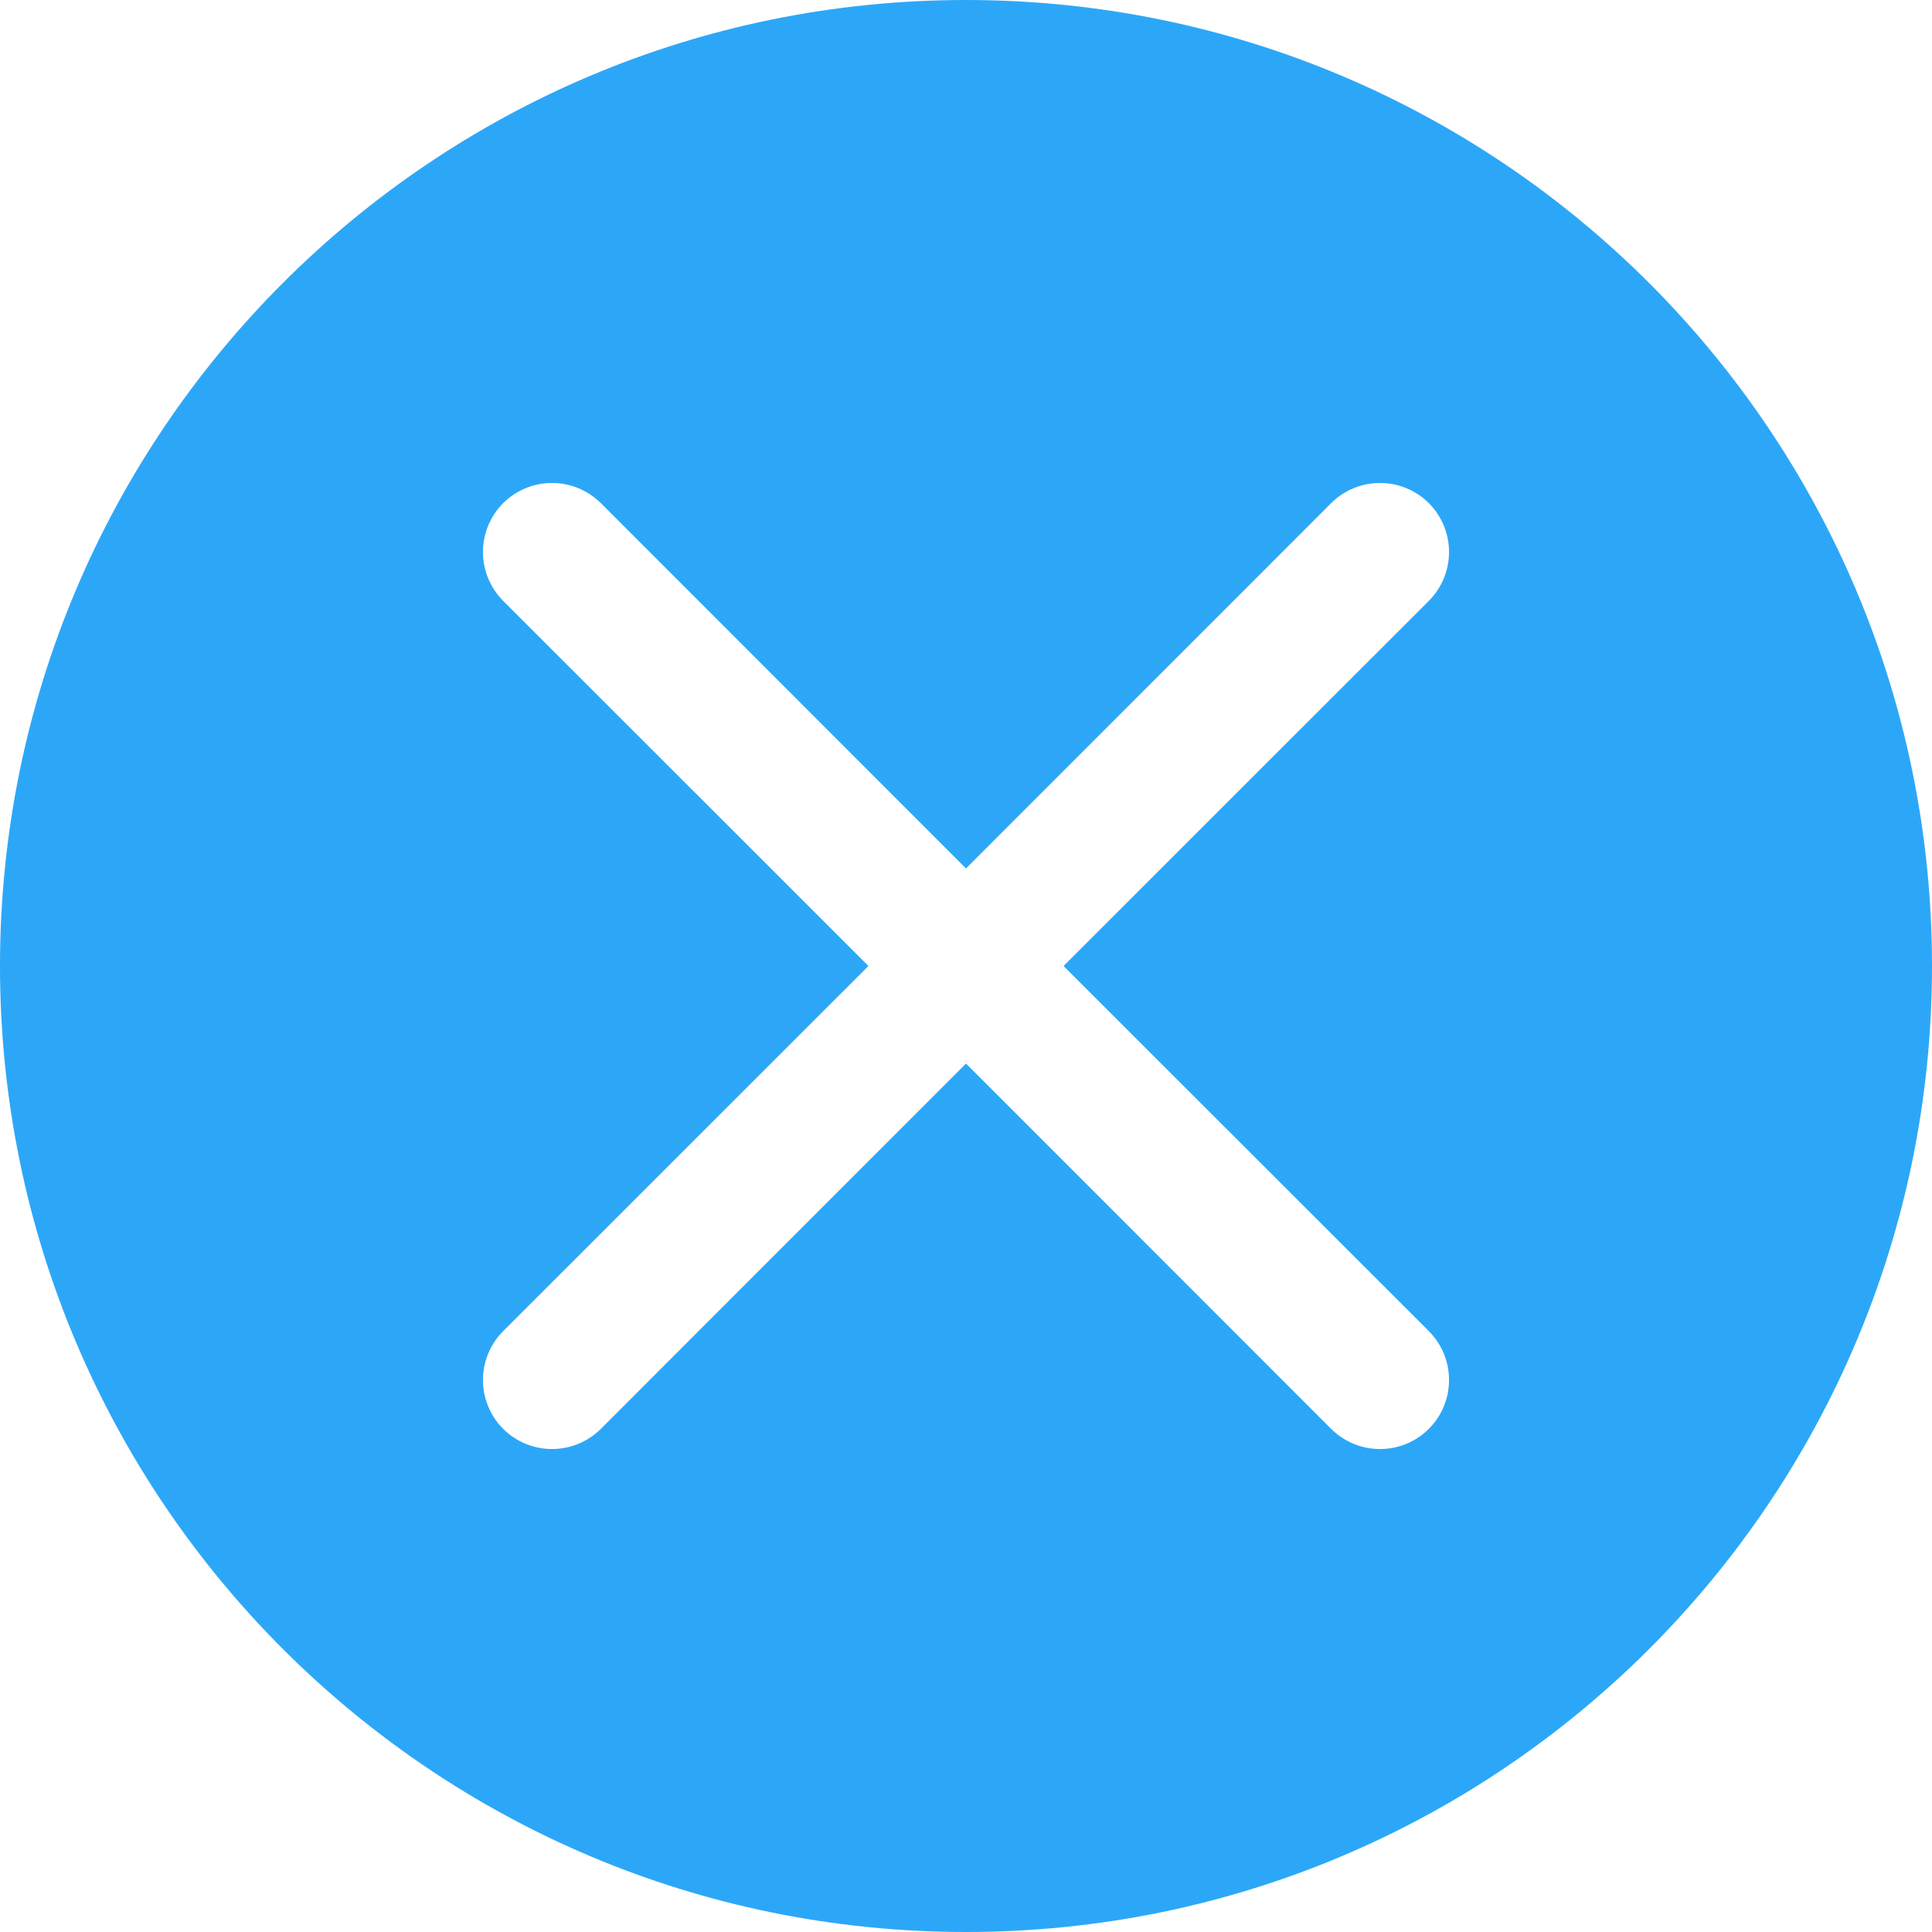
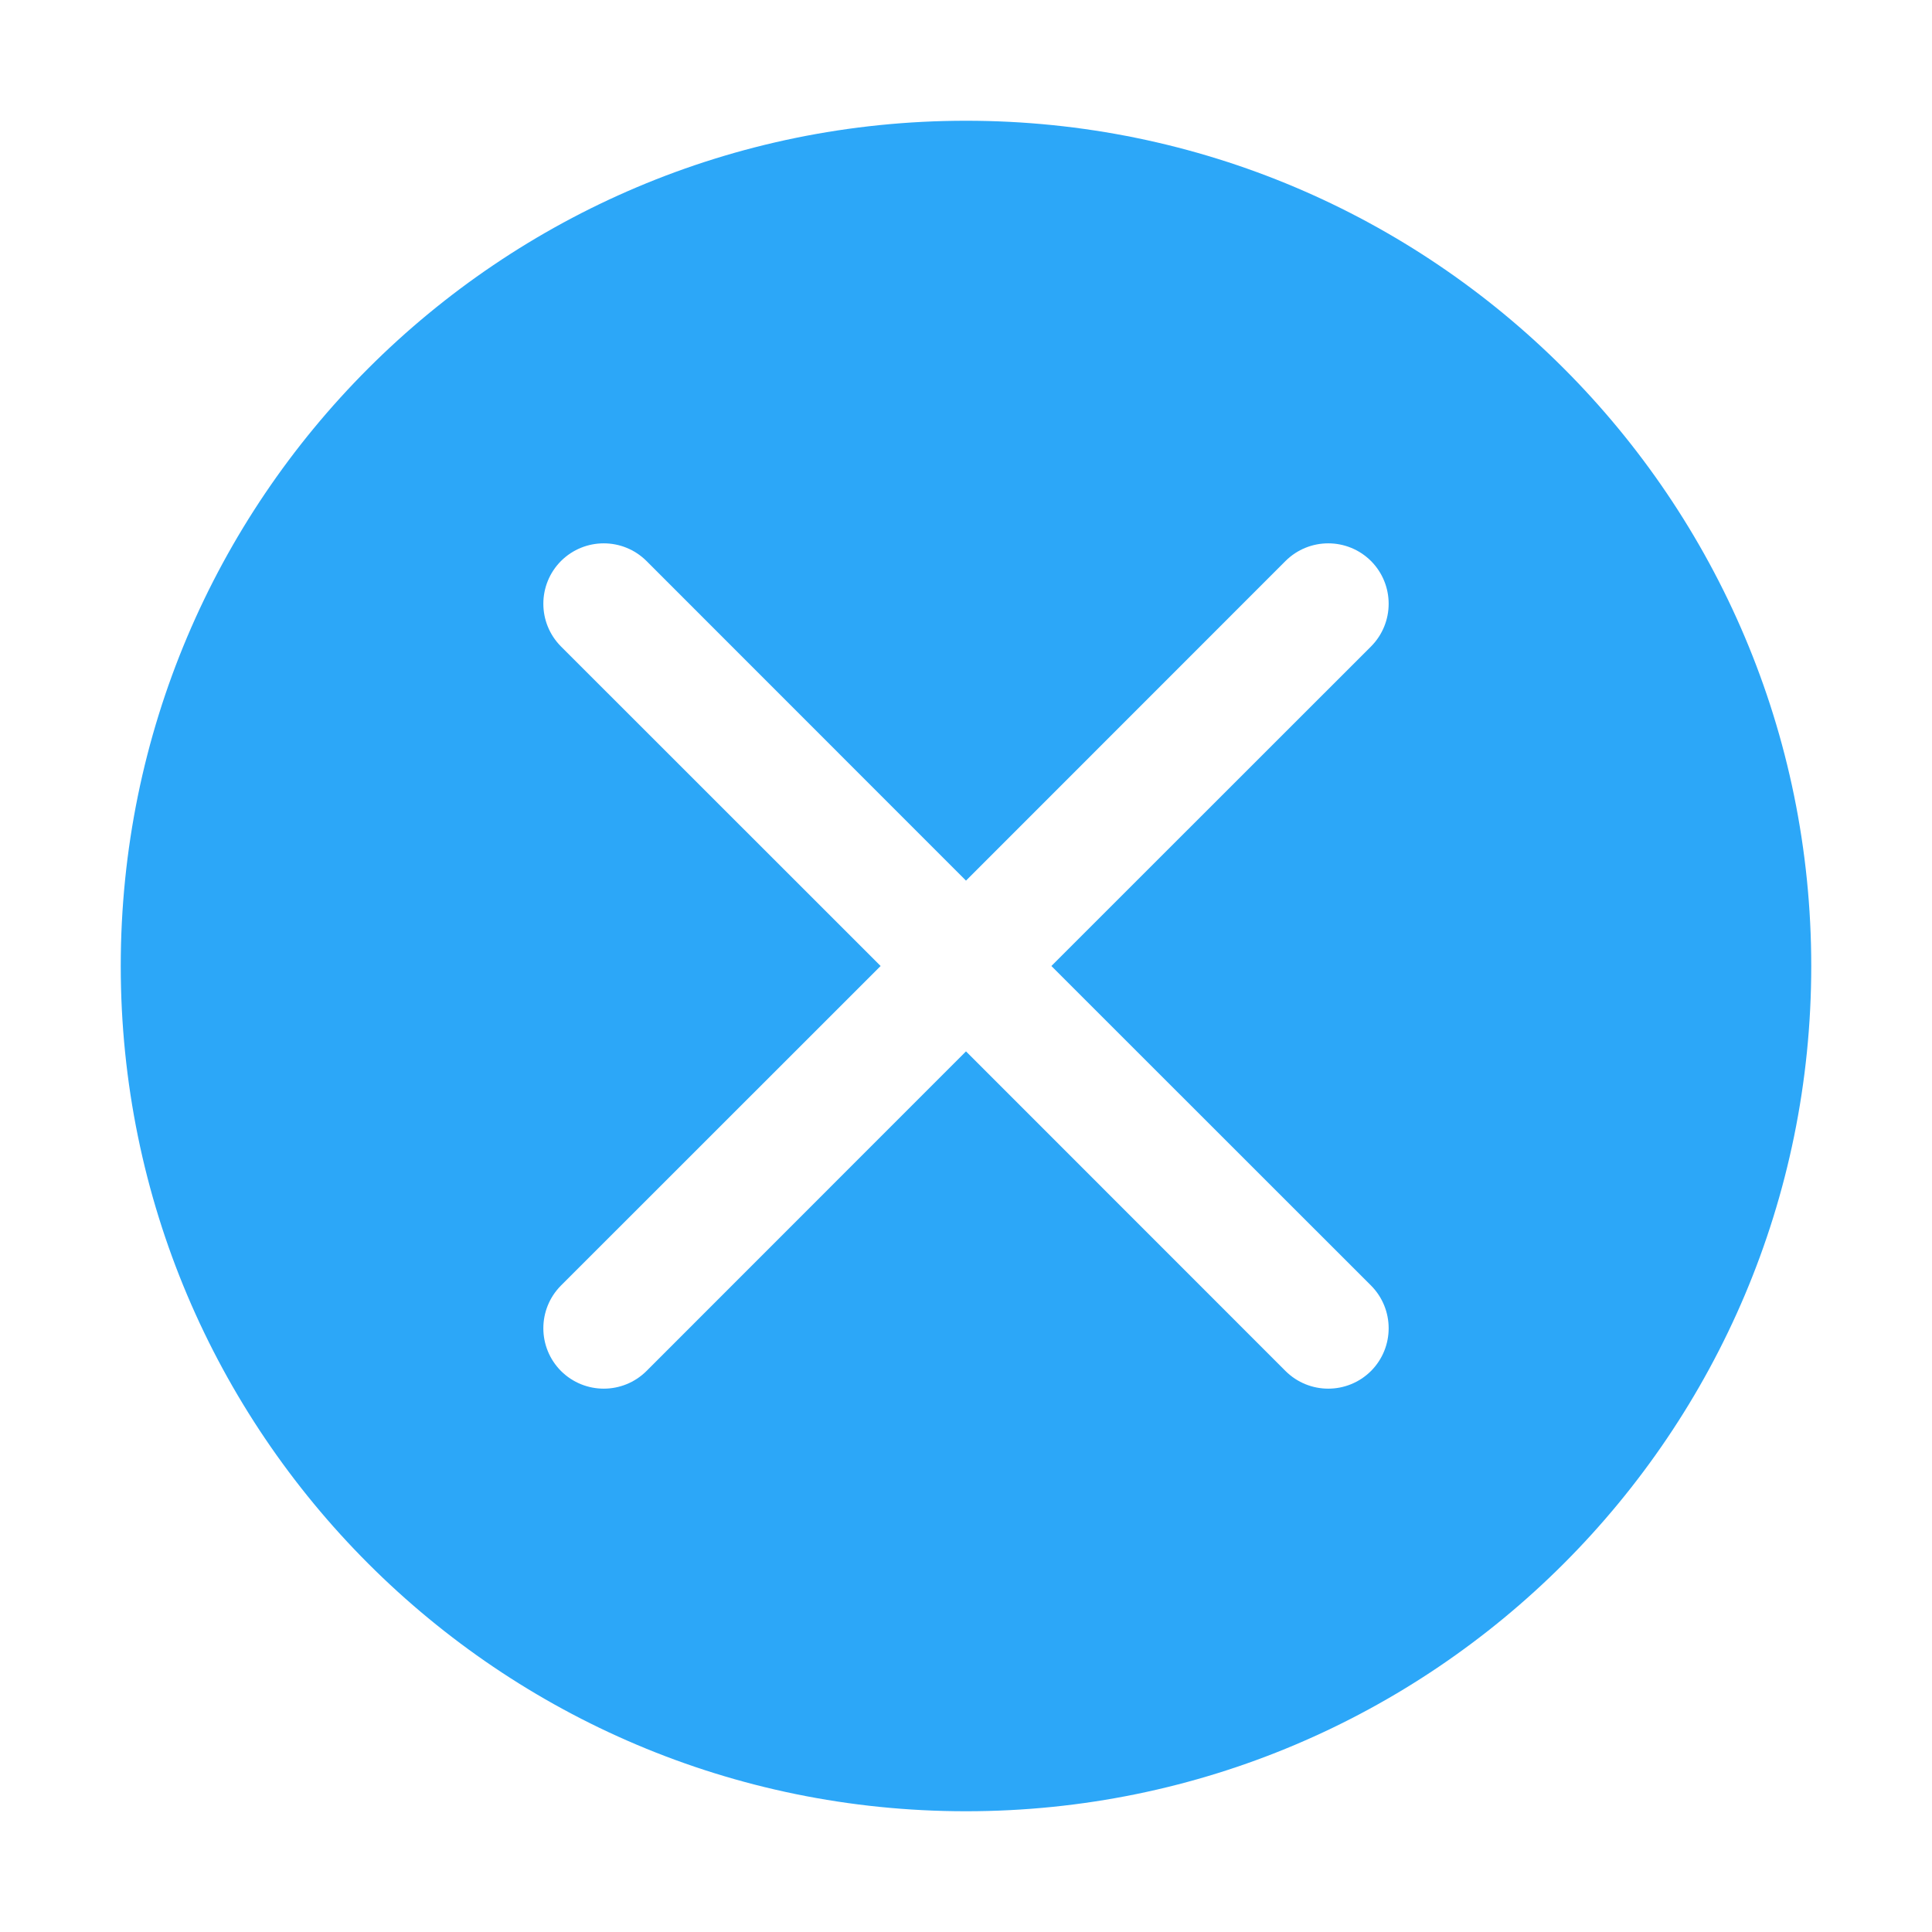
- <svg xmlns="http://www.w3.org/2000/svg" width="14px" height="14px" viewBox="0 0 14 14" version="1.1">
-   <defs />
-   <g id="UI" stroke="none" stroke-width="1" fill="none" fill-rule="evenodd">
-     <g id="Artboard-2" transform="translate(-14, -58)" fill="#2CA7F8">
-       <g id="notify_close_press" transform="translate(14, 58)">
-         <path d="M7.707,7 L10.354,4.354 C10.549,4.158 10.549,3.842 10.354,3.646 C10.158,3.451 9.842,3.451 9.646,3.646 L7,6.293 L4.354,3.646 C4.158,3.451 3.842,3.451 3.646,3.646 C3.451,3.842 3.451,4.158 3.646,4.354 L6.293,7 L3.646,9.646 C3.451,9.842 3.451,10.158 3.646,10.354 C3.842,10.549 4.158,10.549 4.354,10.354 L7,7.707 L9.646,10.354 C9.842,10.549 10.158,10.549 10.354,10.354 C10.549,10.158 10.549,9.842 10.354,9.646 L7.707,7 Z M7,14 C3.134,14 0,10.866 0,7 C0,3.134 3.134,0 7,0 C10.866,0 14,3.134 14,7 C14,10.866 10.866,14 7,14 Z" id="清除" />
-       </g>
-     </g>
-   </g>
+ <svg xmlns="http://www.w3.org/2000/svg" width="16" height="16" viewBox="0 0 16 16">
+   <path fill="#2CA7F8" fill-rule="evenodd" d="M7.707,7 L10.354,4.354 C10.549,4.158 10.549,3.842 10.354,3.646 C10.158,3.451 9.842,3.451 9.646,3.646 L7,6.293 L4.354,3.646 C4.158,3.451 3.842,3.451 3.646,3.646 C3.451,3.842 3.451,4.158 3.646,4.354 L6.293,7 L3.646,9.646 C3.451,9.842 3.451,10.158 3.646,10.354 C3.842,10.549 4.158,10.549 4.354,10.354 L7,7.707 L9.646,10.354 C9.842,10.549 10.158,10.549 10.354,10.354 C10.549,10.158 10.549,9.842 10.354,9.646 L7.707,7 Z M7,14 C3.134,14 0,10.866 0,7 C0,3.134 3.134,0 7,0 C10.866,0 14,3.134 14,7 C14,10.866 10.866,14 7,14 Z" transform="translate(1 1)" />
</svg>
